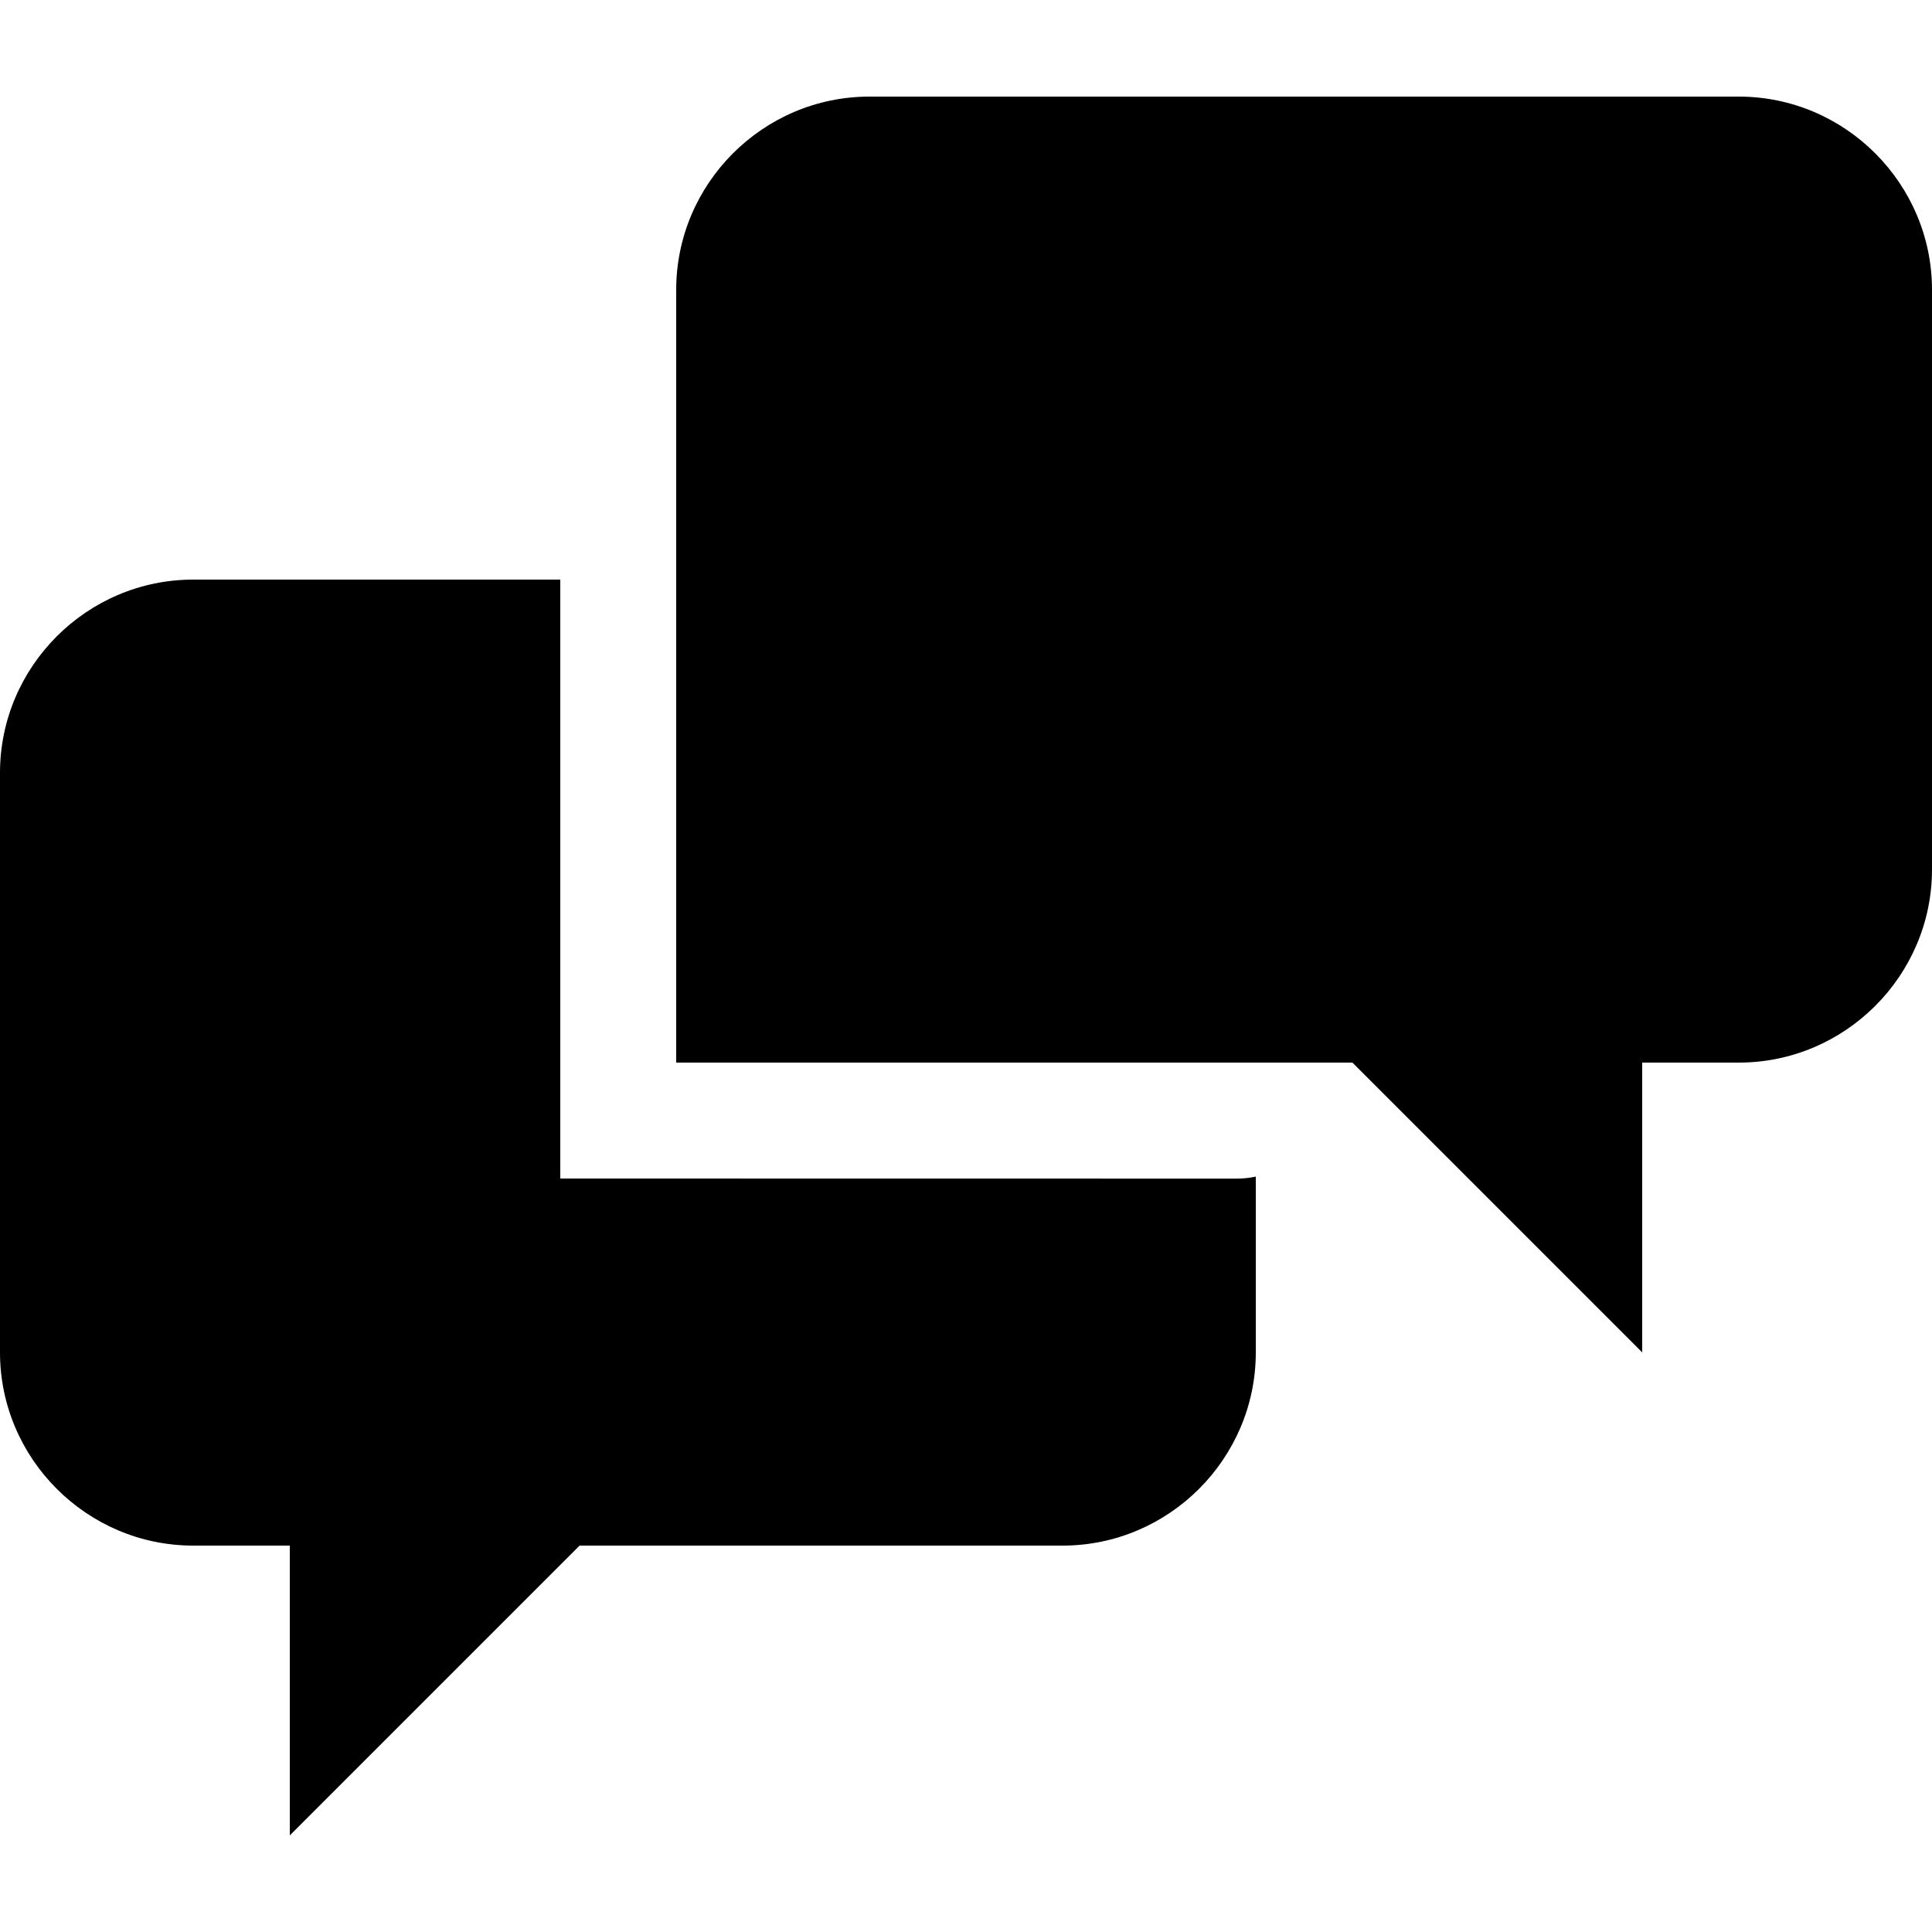
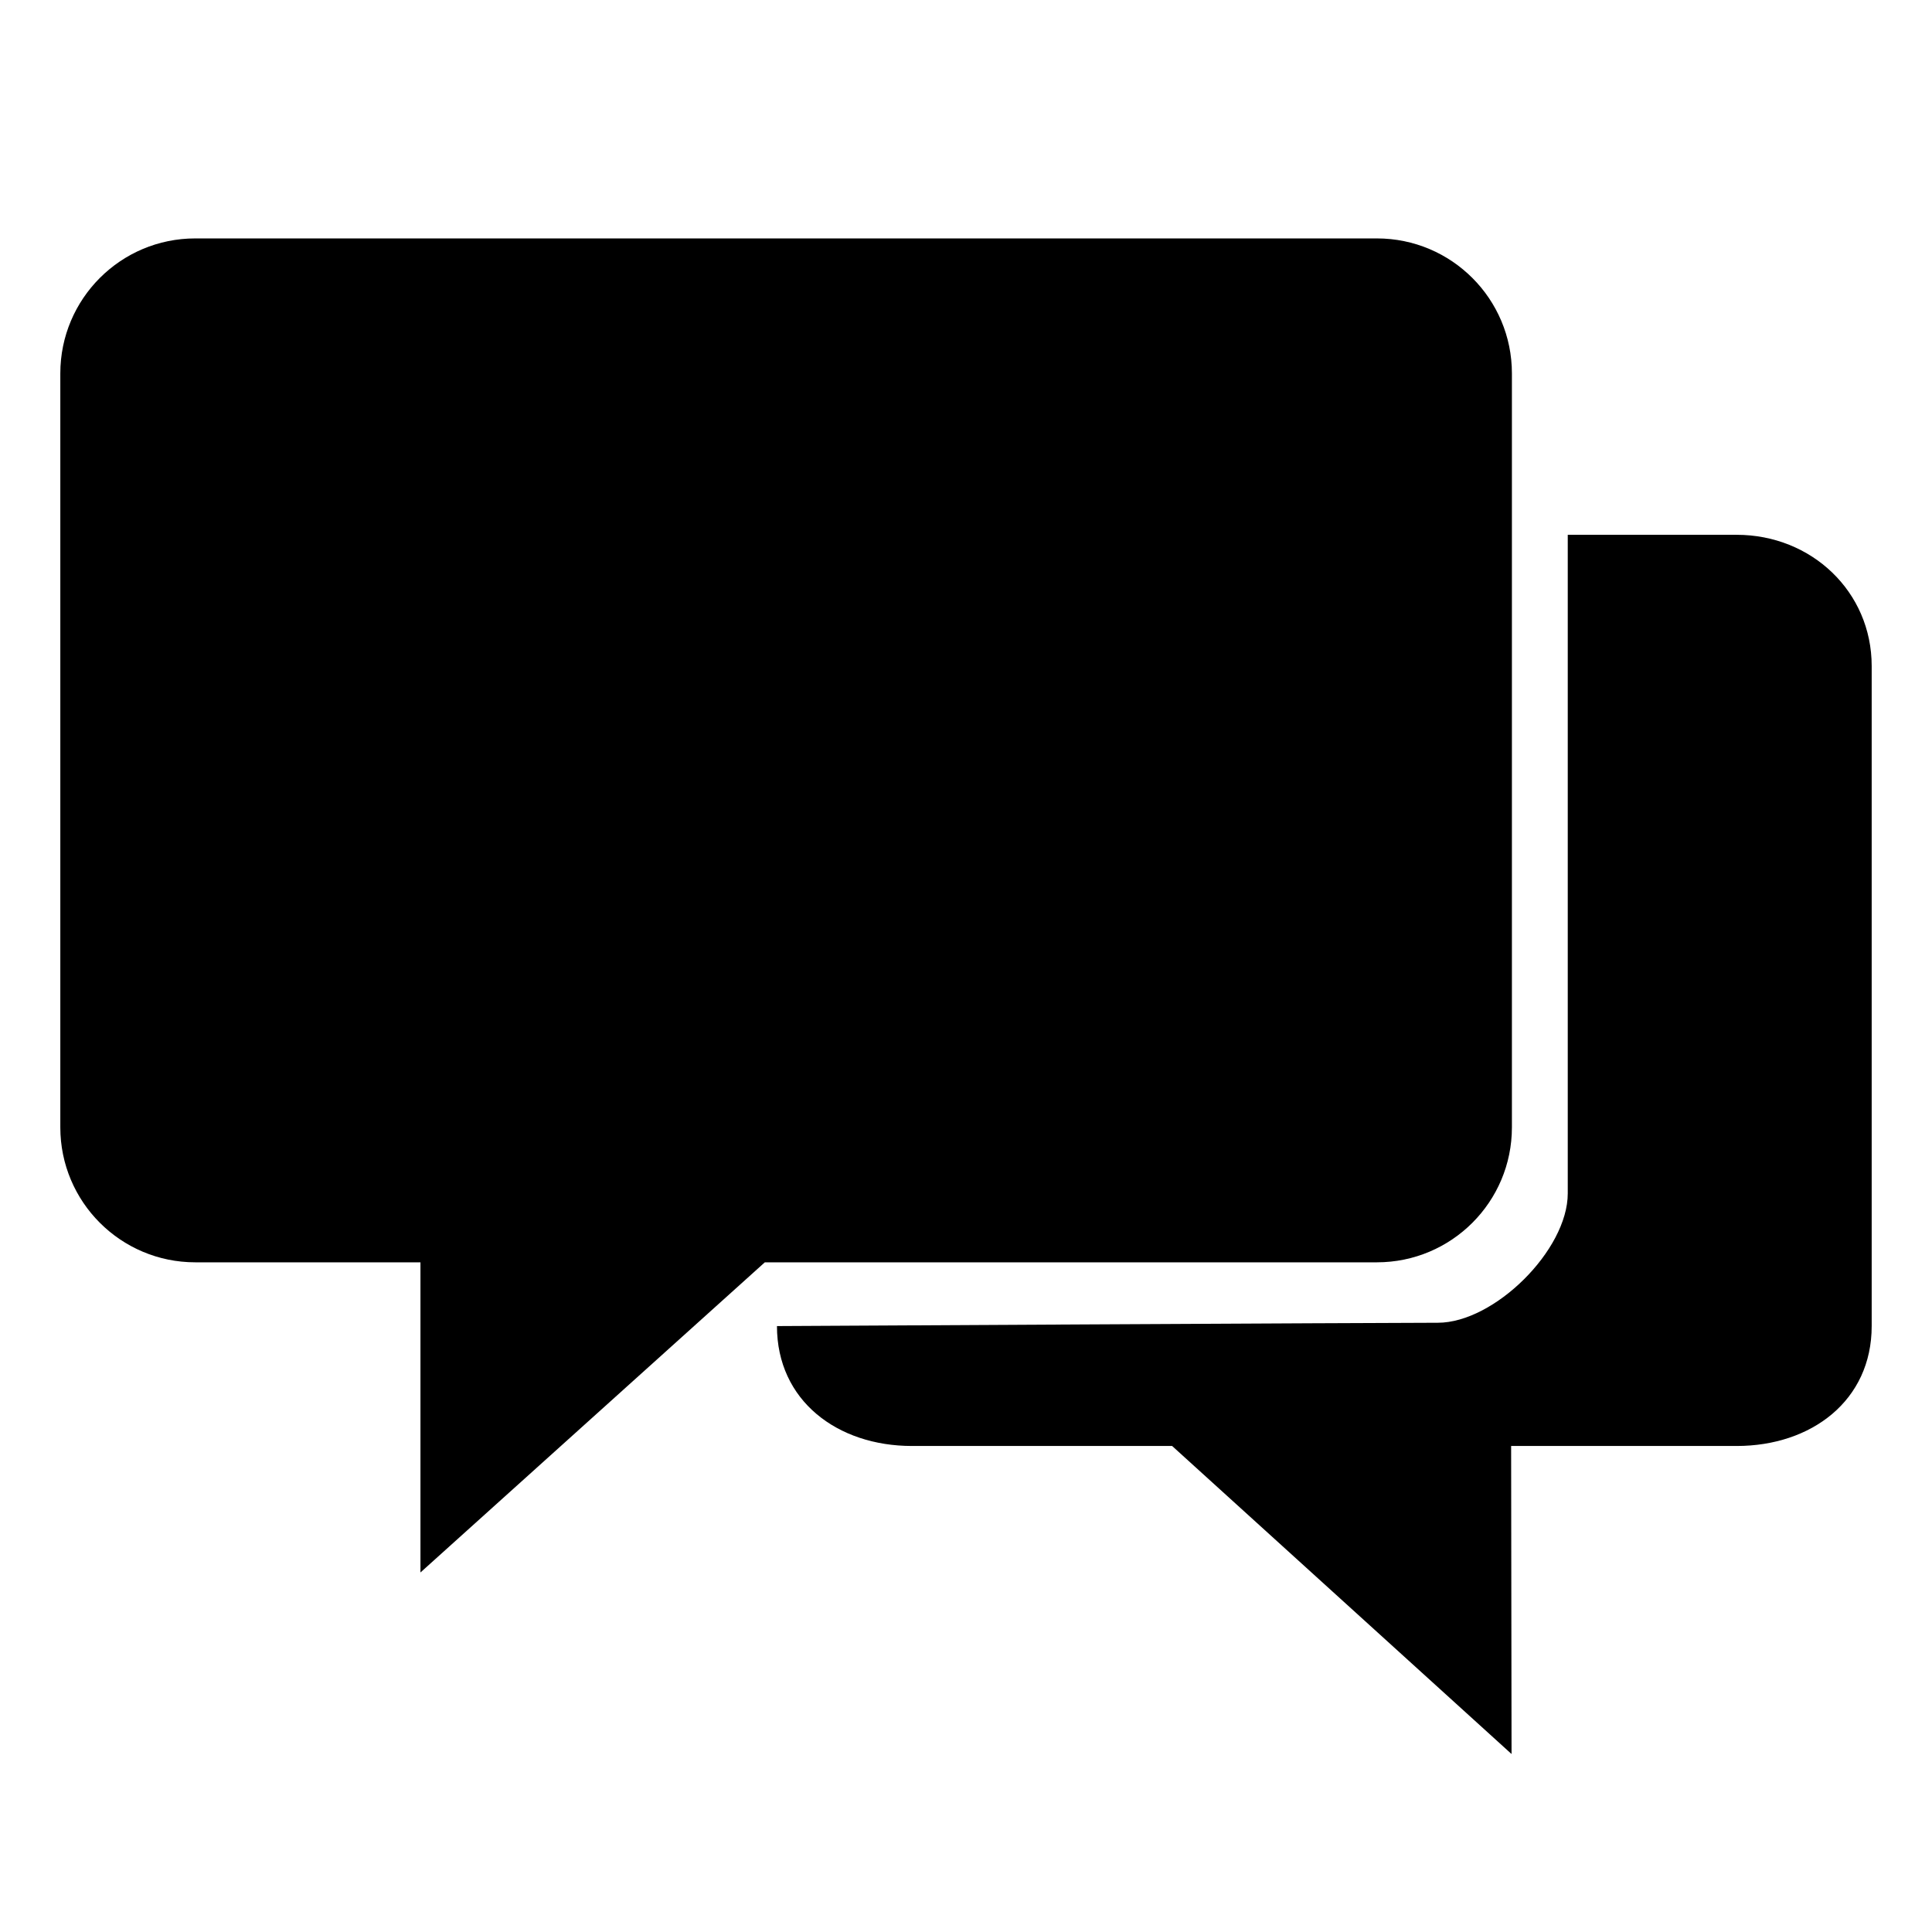
- <svg xmlns="http://www.w3.org/2000/svg" version="1.1" width="20" height="20" viewBox="0 0 20 20">
-   <path d="M5.8 12.2v-6.2h-3.8c-1.1 0-2 0.9-2 2v6c0 1.1 0.9 2 2 2h1v3l3-3h5c1.1 0 2-0.9 2-2v-1.82c-0.064 0.014-0.132 0.021-0.2 0.021l-7-0.001zM18 1h-9c-1.1 0-2 0.9-2 2v8h7l3 3v-3h1c1.1 0 2-0.899 2-2v-6c0-1.1-0.9-2-2-2z" />
+ <svg xmlns="http://www.w3.org/2000/svg" version="1.1" width="32" height="32" viewBox="0 0 32 32">
+   <path d="M25.042 18.672v-12.487c0-1.234-1-2.236-2.236-2.236h-19.571c-1.235-0.001-2.236 1.001-2.236 2.236v12.487c0 1.235 1.001 2.236 2.236 2.236h3.729v5.137l5.704-5.137h10.137c1.237 0 2.237-1.001 2.237-2.236zM28.765 8.858h-2.798c0 0 0 9.972 0 10.909s-1.216 2.142-2.153 2.142-10.945 0.055-10.945 0.055c0 1.235 1.001 1.986 2.236 1.986h4.309l5.622 5.102-0.007-5.102h3.736c1.236 0 2.236-0.751 2.236-1.986v-10.932c0-1.234-1-2.174-2.236-2.174z" />
</svg>
